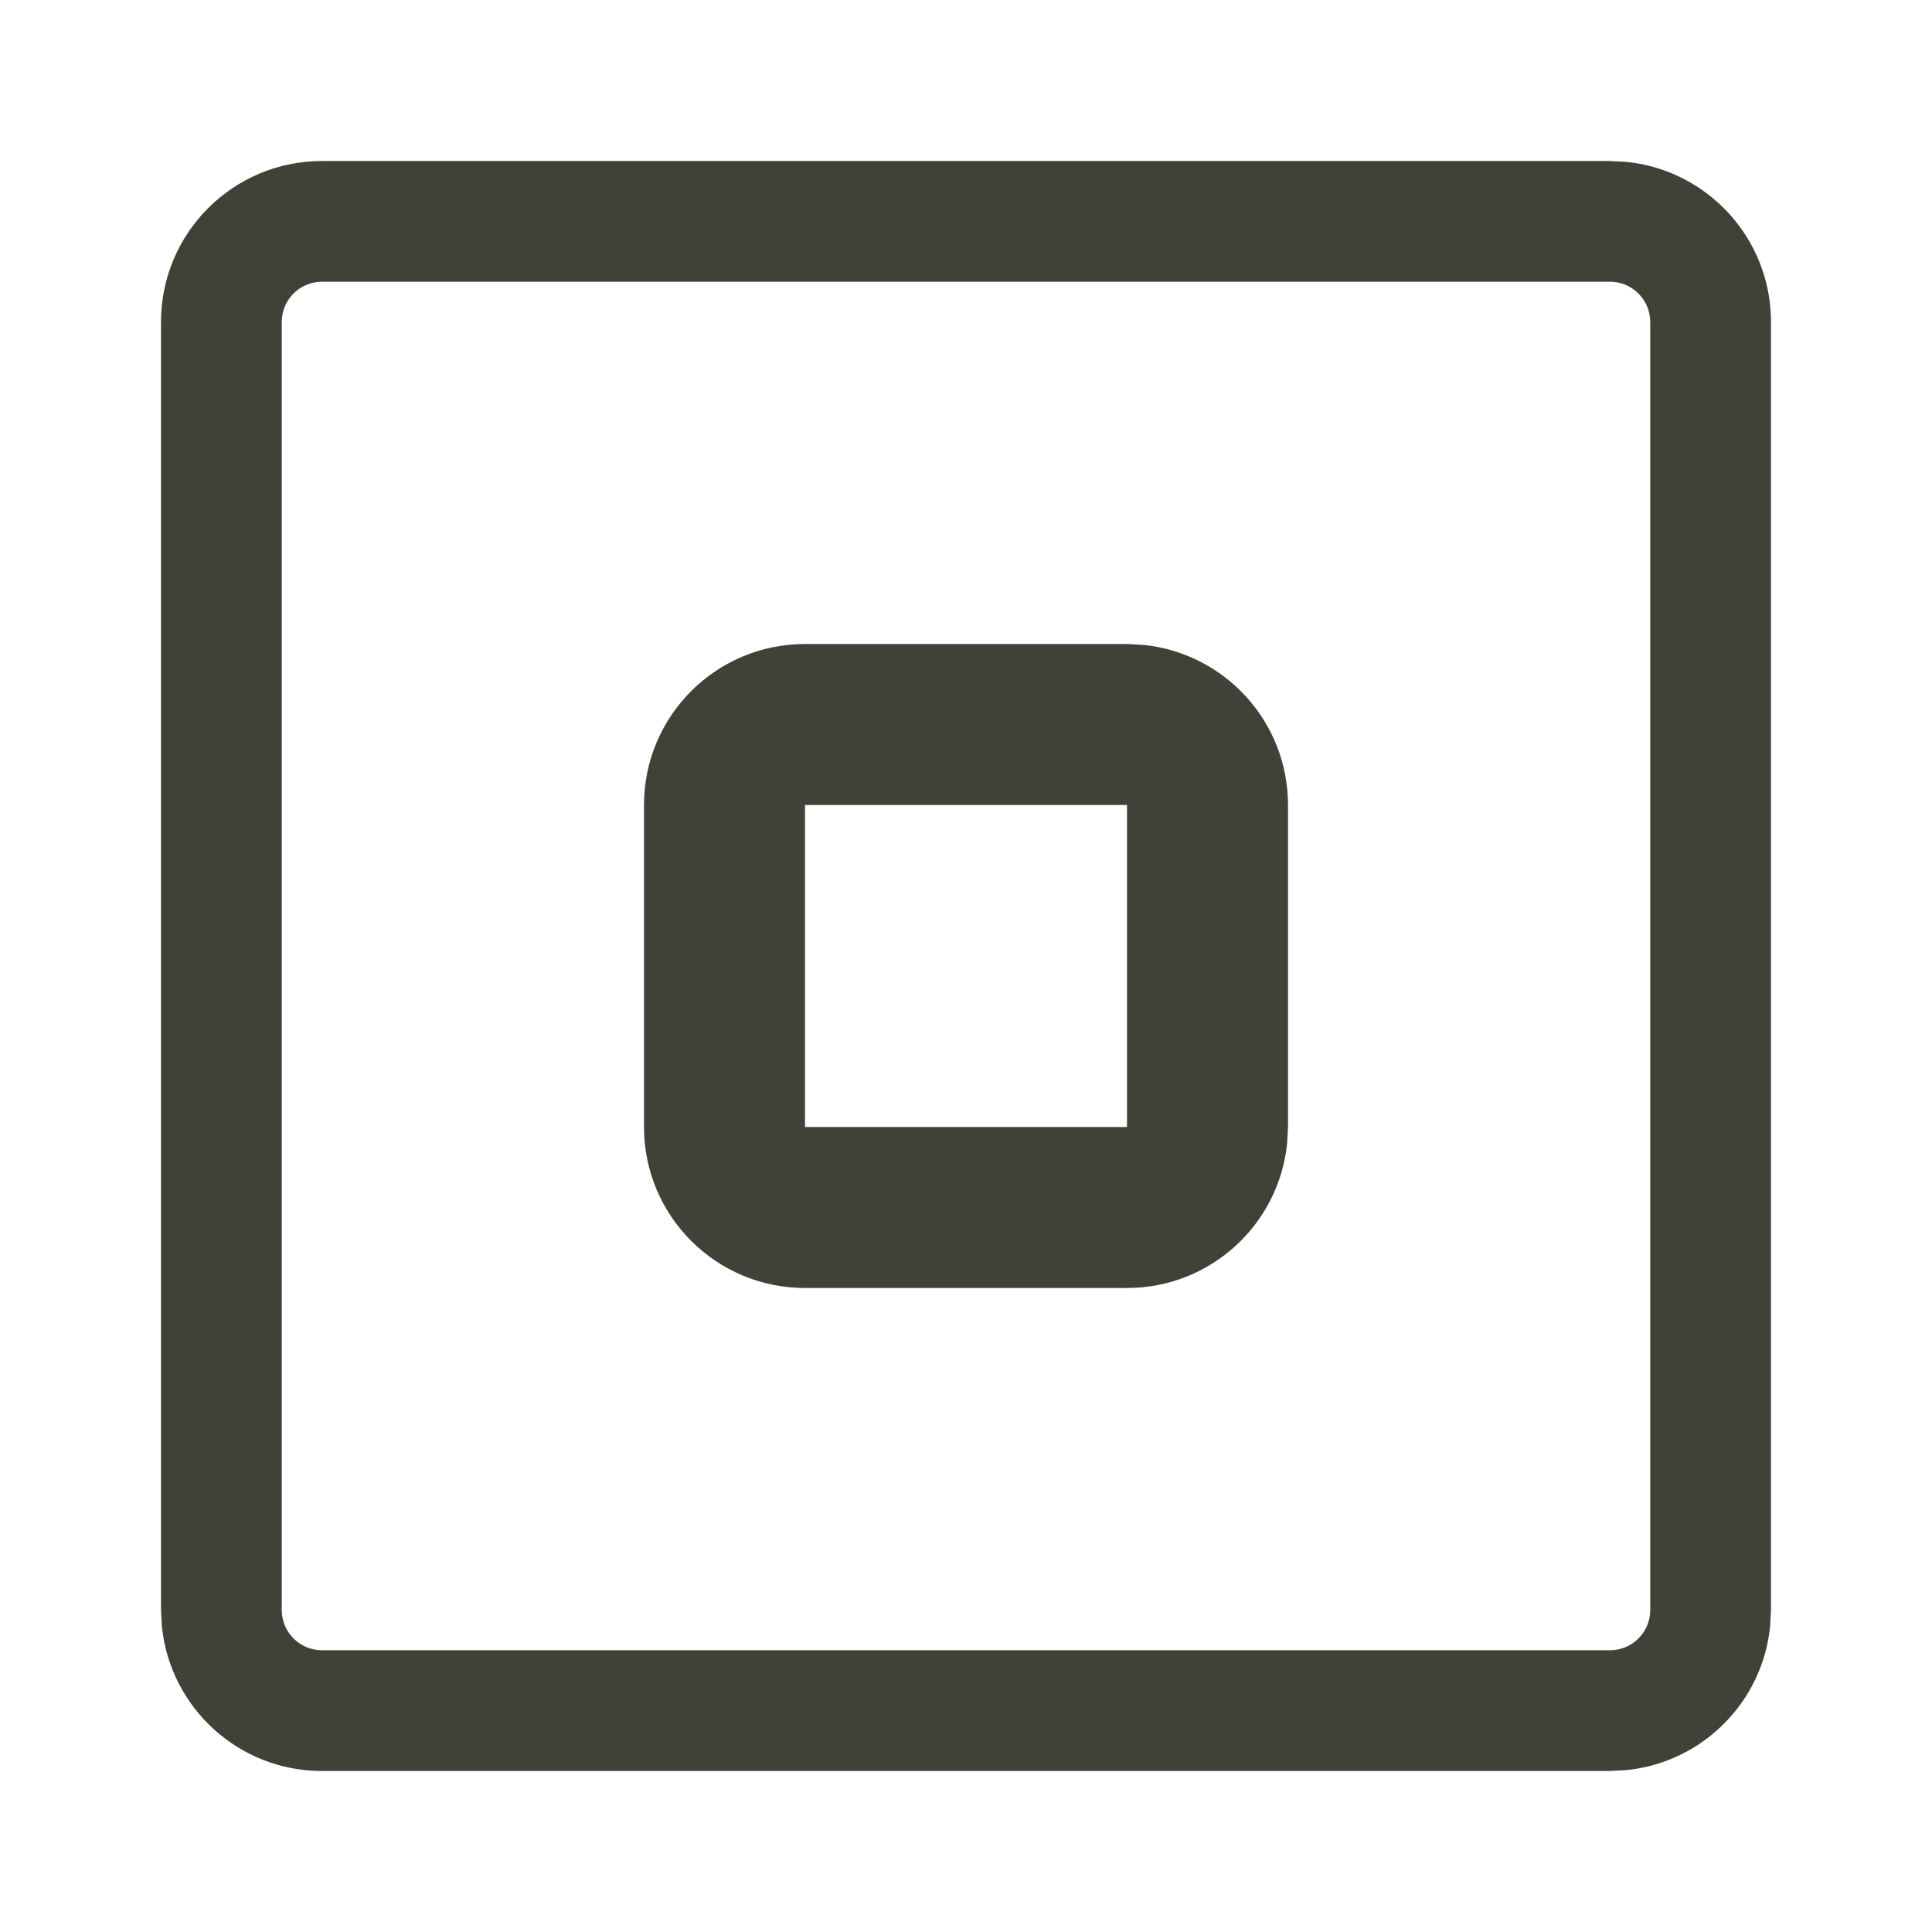
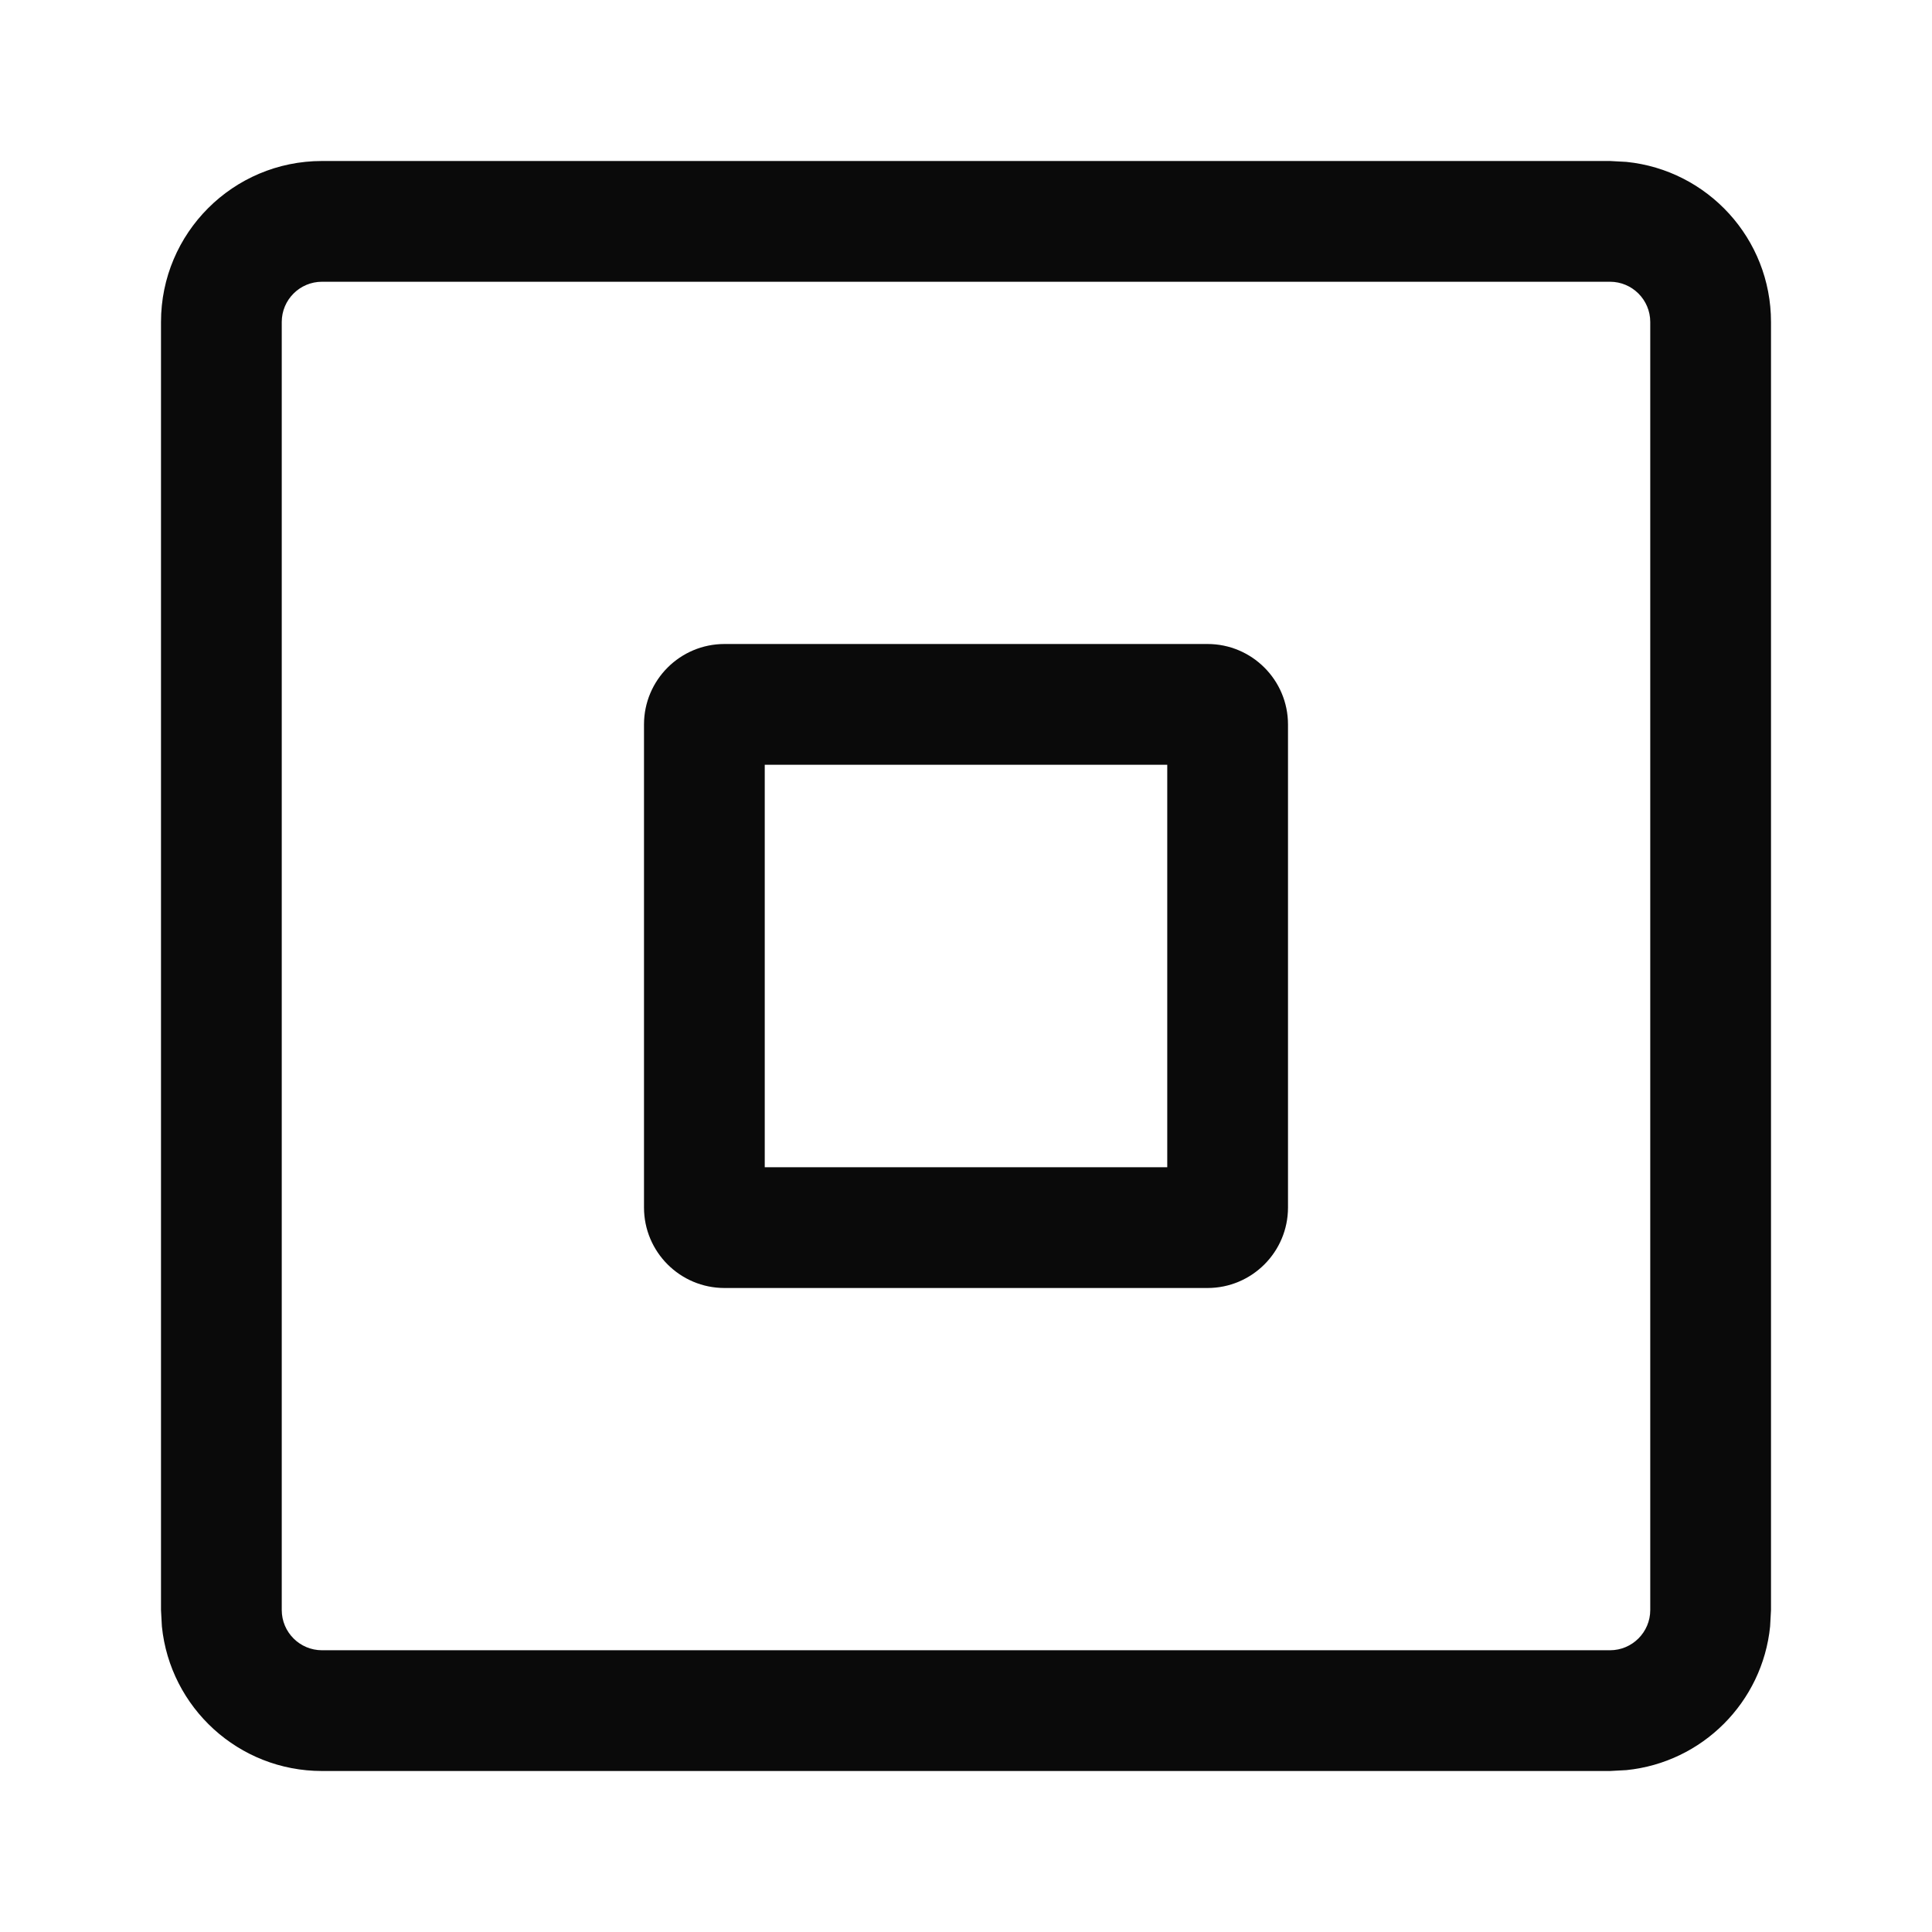
<svg xmlns="http://www.w3.org/2000/svg" width="24" height="24" viewBox="0 0 24 24" fill="none">
-   <path fill-rule="evenodd" clip-rule="evenodd" d="M14.204 8.011C15.213 8.113 16 8.964 16 10V14L15.989 14.204C15.887 15.213 15.036 16 14 16H10C8.895 16 8 15.105 8 14V10C8 8.895 8.895 8 10 8H14L14.204 8.011ZM10 14H14V10H10V14Z" fill="#424138" />
-   <path fill-rule="evenodd" clip-rule="evenodd" d="M20.204 2.011C21.213 2.113 22 2.964 22 4V20L21.989 20.204C21.894 21.146 21.146 21.894 20.204 21.989L20 22H4C2.964 22 2.113 21.213 2.011 20.204L2 20V4C2 2.895 2.895 2 4 2H20L20.204 2.011ZM4 3.5C3.724 3.5 3.5 3.724 3.5 4V20C3.5 20.276 3.724 20.5 4 20.5H20C20.276 20.5 20.5 20.276 20.5 20V4C20.5 3.724 20.276 3.5 20 3.5H4Z" fill="#424138" />
+   <path fill-rule="evenodd" clip-rule="evenodd" d="M20.204 2.011C21.213 2.113 22 2.964 22 4V20L21.989 20.204C21.894 21.146 21.146 21.894 20.204 21.989L20 22H4C2.964 22 2.113 21.213 2.011 20.204L2 20V4C2 2.895 2.895 2 4 2H20L20.204 2.011ZM4 3.5C3.724 3.5 3.5 3.724 3.5 4V20C3.5 20.276 3.724 20.5 4 20.5H20C20.276 20.5 20.5 20.276 20.5 20V4C20.5 3.724 20.276 3.5 20 3.5H4Z" fill="#0A0A0A" />
+   <path d="M9.5 14.5H14.5V9.5H9.5V14.5ZM16 15C16 15.552 15.552 16 15 16H9C8.448 16 8 15.552 8 15V9C8 8.448 8.448 8 9 8H15C15.552 8 16 8.448 16 9V15Z" fill="#0A0A0A" />
</svg>
